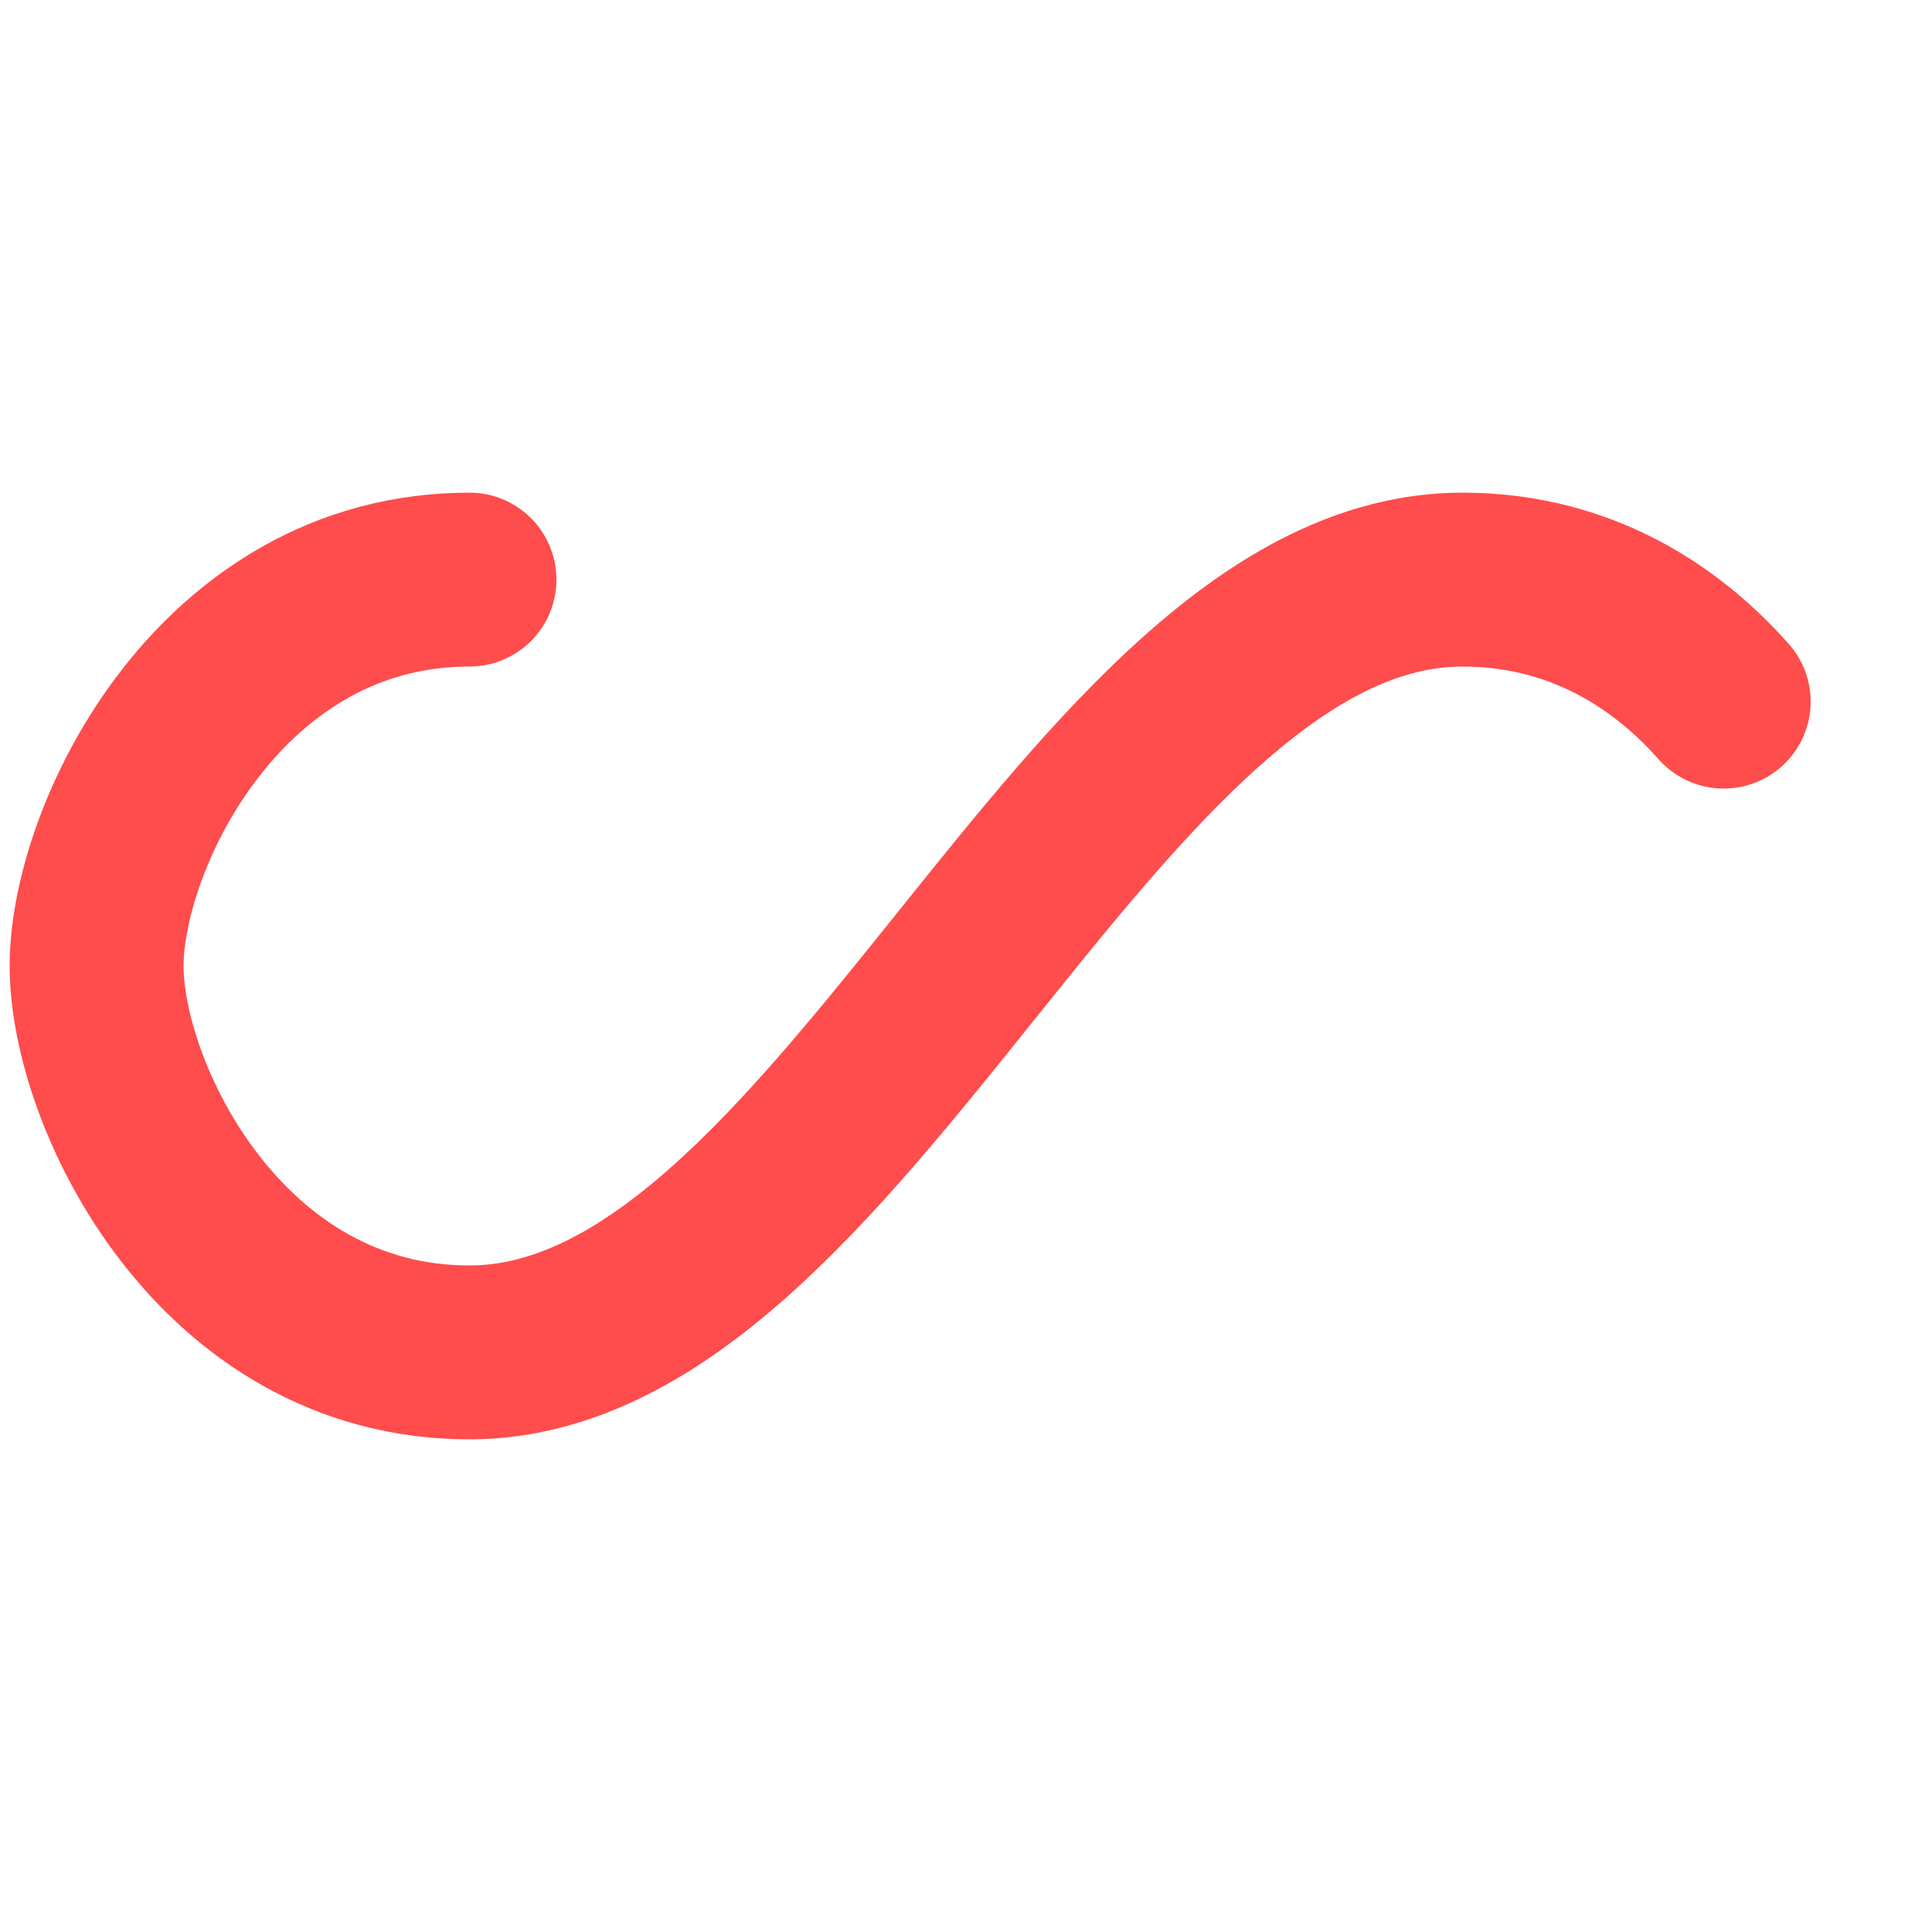
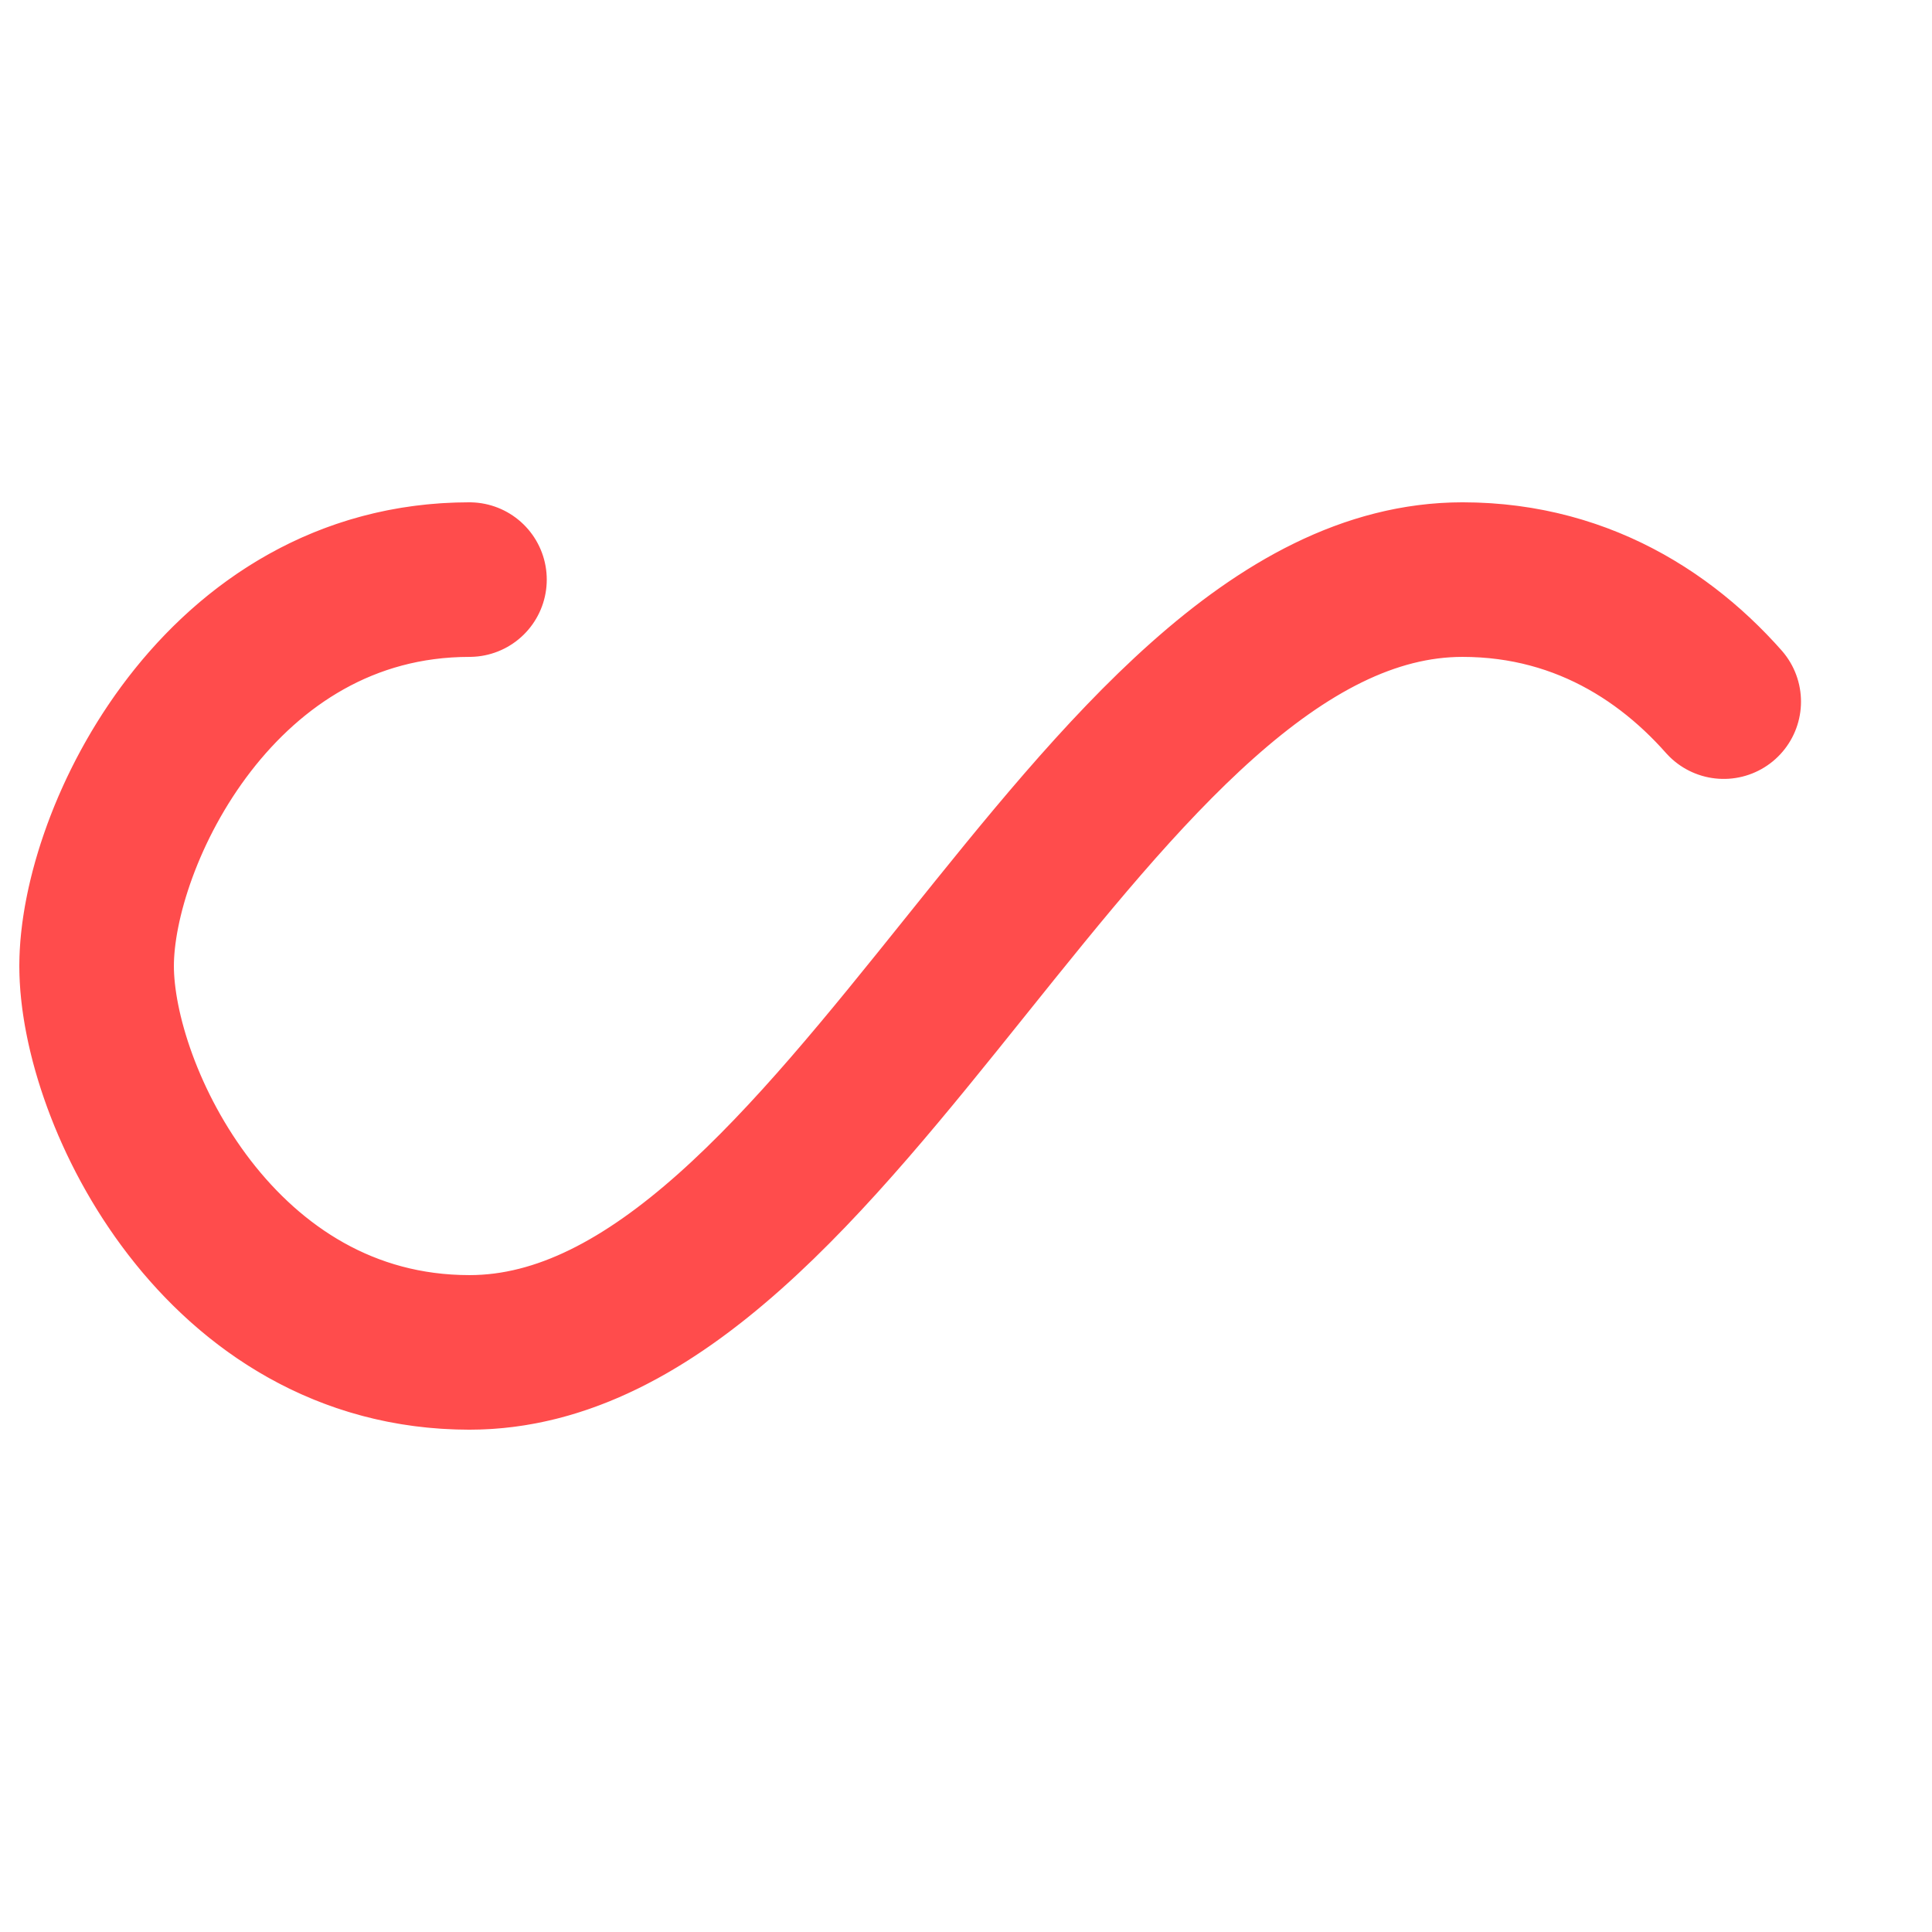
<svg xmlns="http://www.w3.org/2000/svg" style="margin: auto; background: rgba(0, 0, 0, 0) none repeat scroll 0% 0%; display: block; shape-rendering: auto;" width="80px" height="80px" viewBox="0 0 100 100" preserveAspectRatio="xMidYMid">
-   <path fill="none" stroke="#ff4c4c" stroke-width="9" stroke-dasharray="143.69 112.899" d="M24.3 30C11.4 30 5 43.3 5 50s6.4 20 19.3 20c19.3 0 32.1-40 51.4-40 C88.6 30 95 43.3 95 50s-6.4 20-19.3 20C56.4 70 43.6 30 24.3 30z" stroke-linecap="round" style="transform:scale(1);transform-origin:50px 50px">
+   <path fill="none" stroke="#ff4c4c" stroke-width="8" stroke-dasharray="143.69 112.899" d="M24.3 30C11.4 30 5 43.3 5 50s6.4 20 19.3 20c19.3 0 32.1-40 51.4-40 C88.6 30 95 43.3 95 50s-6.4 20-19.3 20C56.4 70 43.6 30 24.3 30z" stroke-linecap="round" style="transform:scale(1);transform-origin:50px 50px">
    <animate attributeName="stroke-dashoffset" repeatCount="indefinite" dur="1.299s" keyTimes="0;1" values="0;256.589" />
  </path>
</svg>
